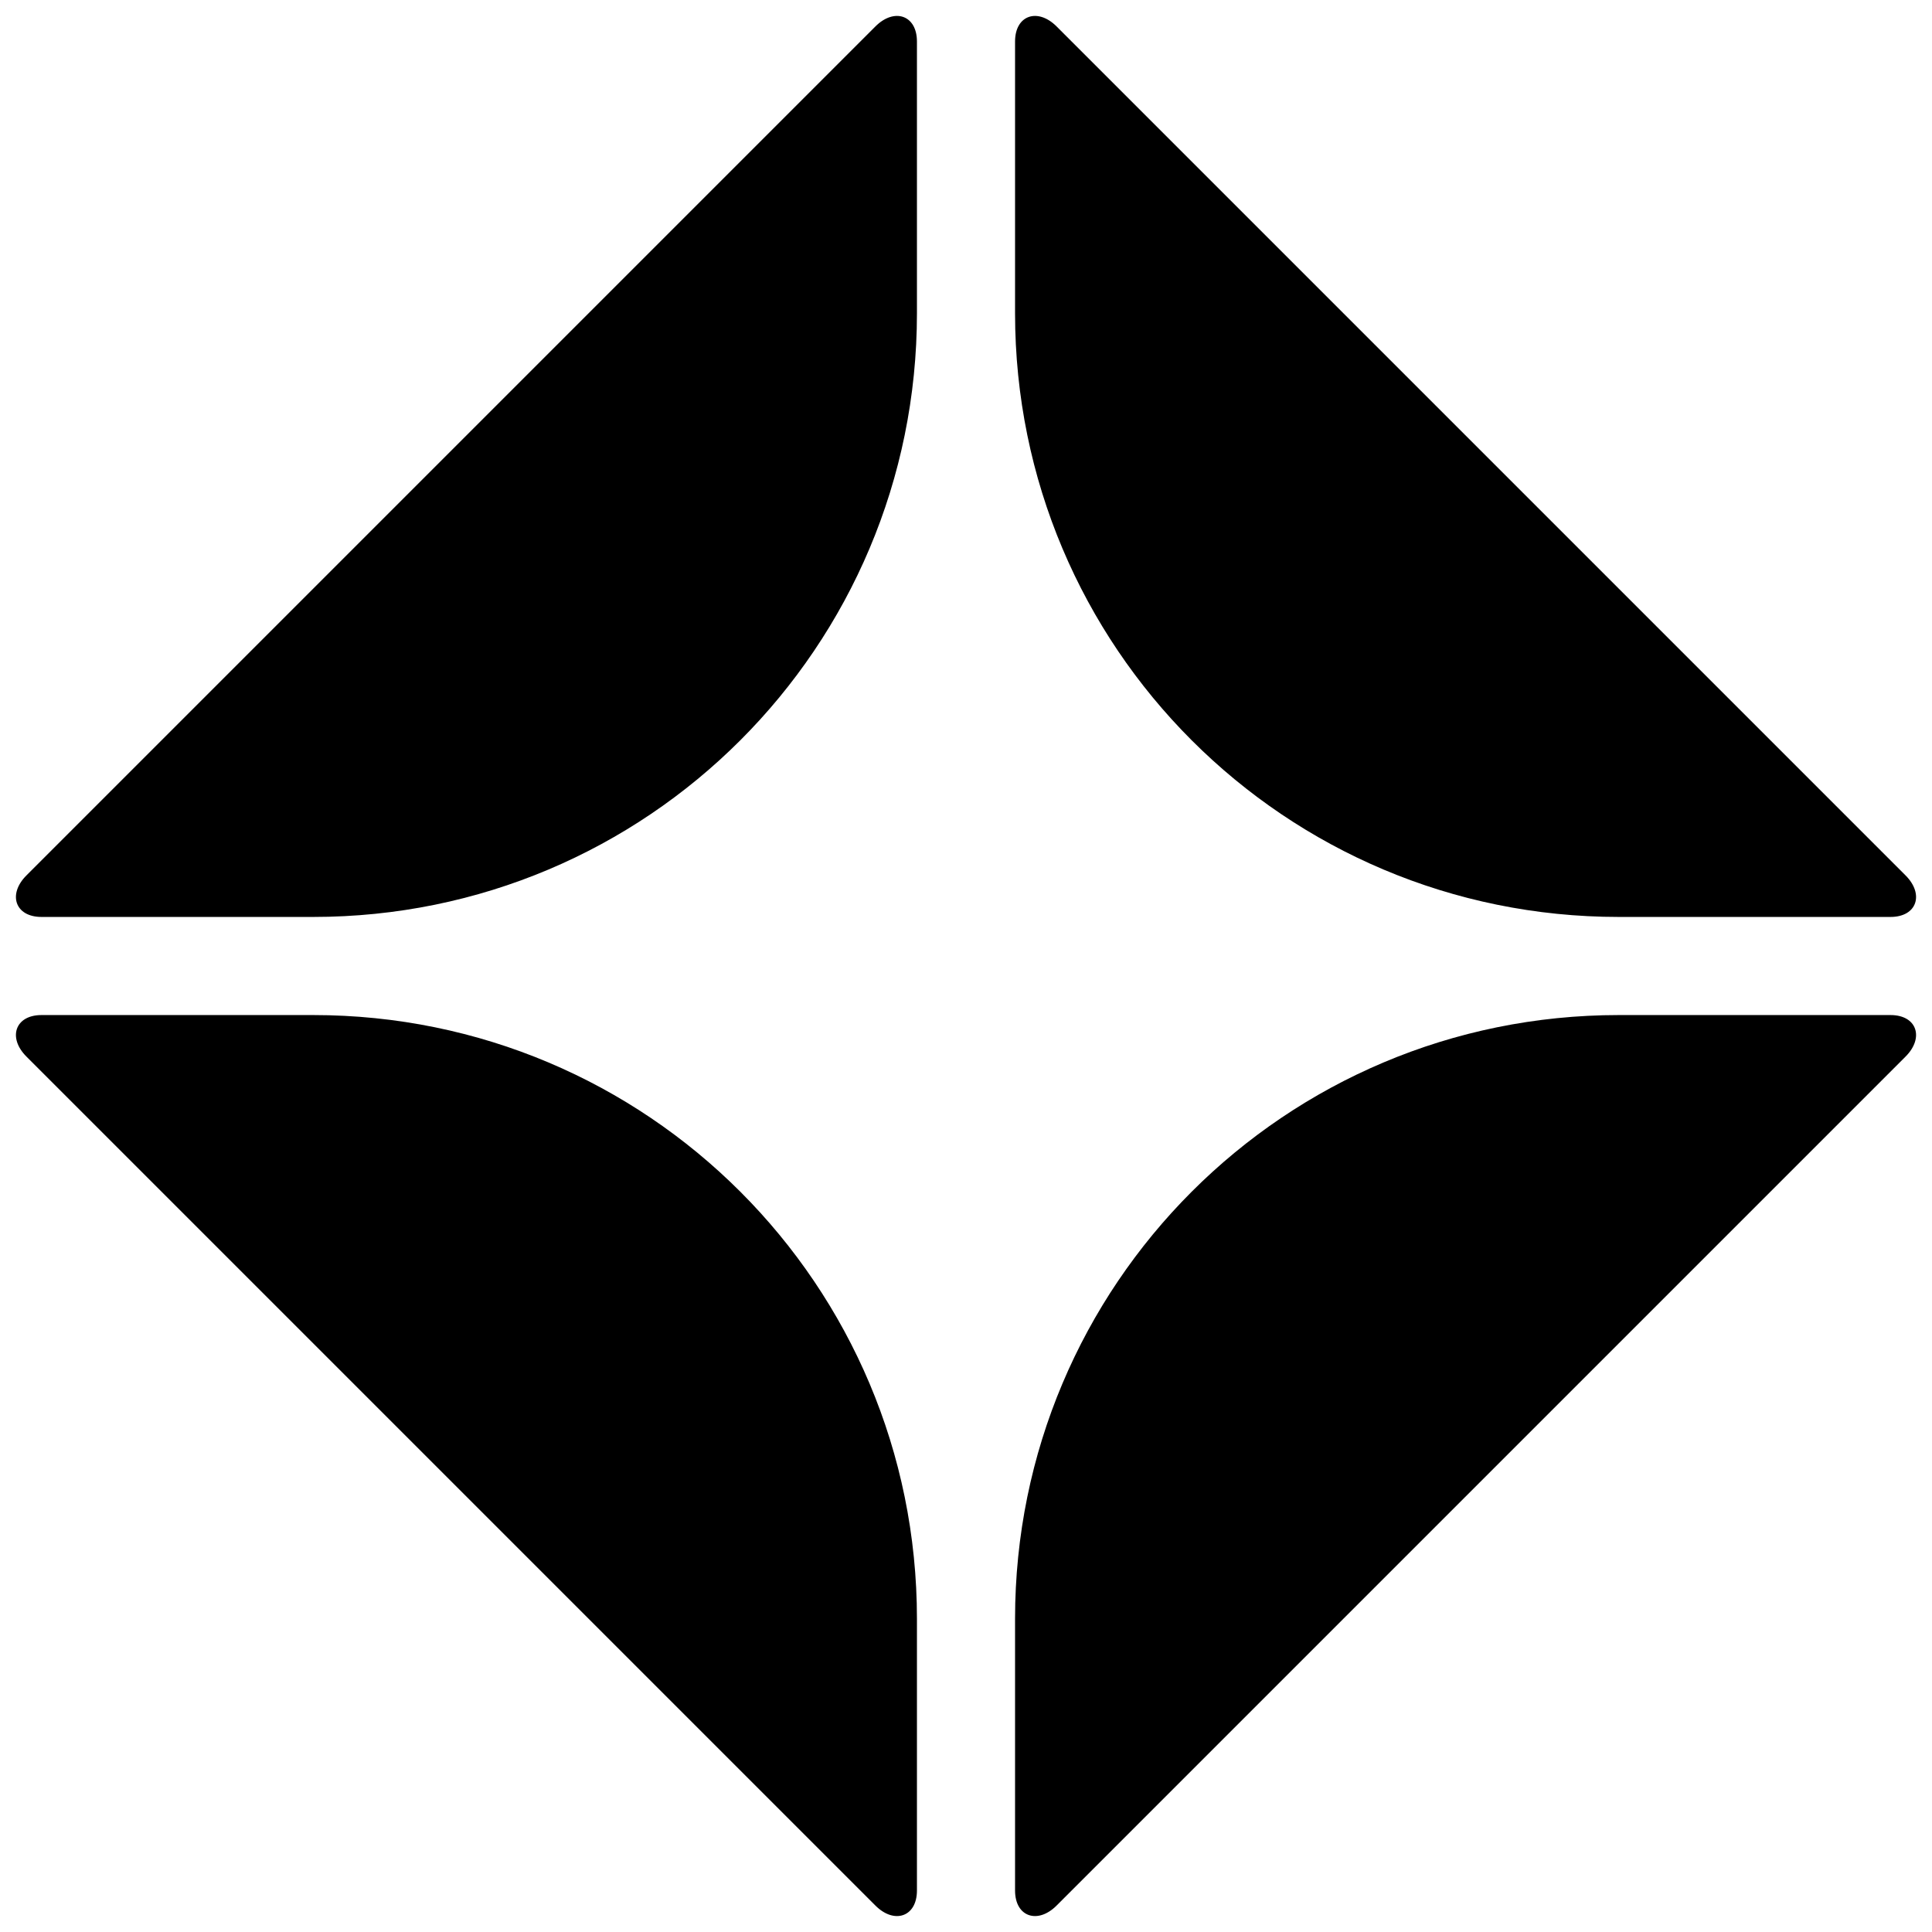
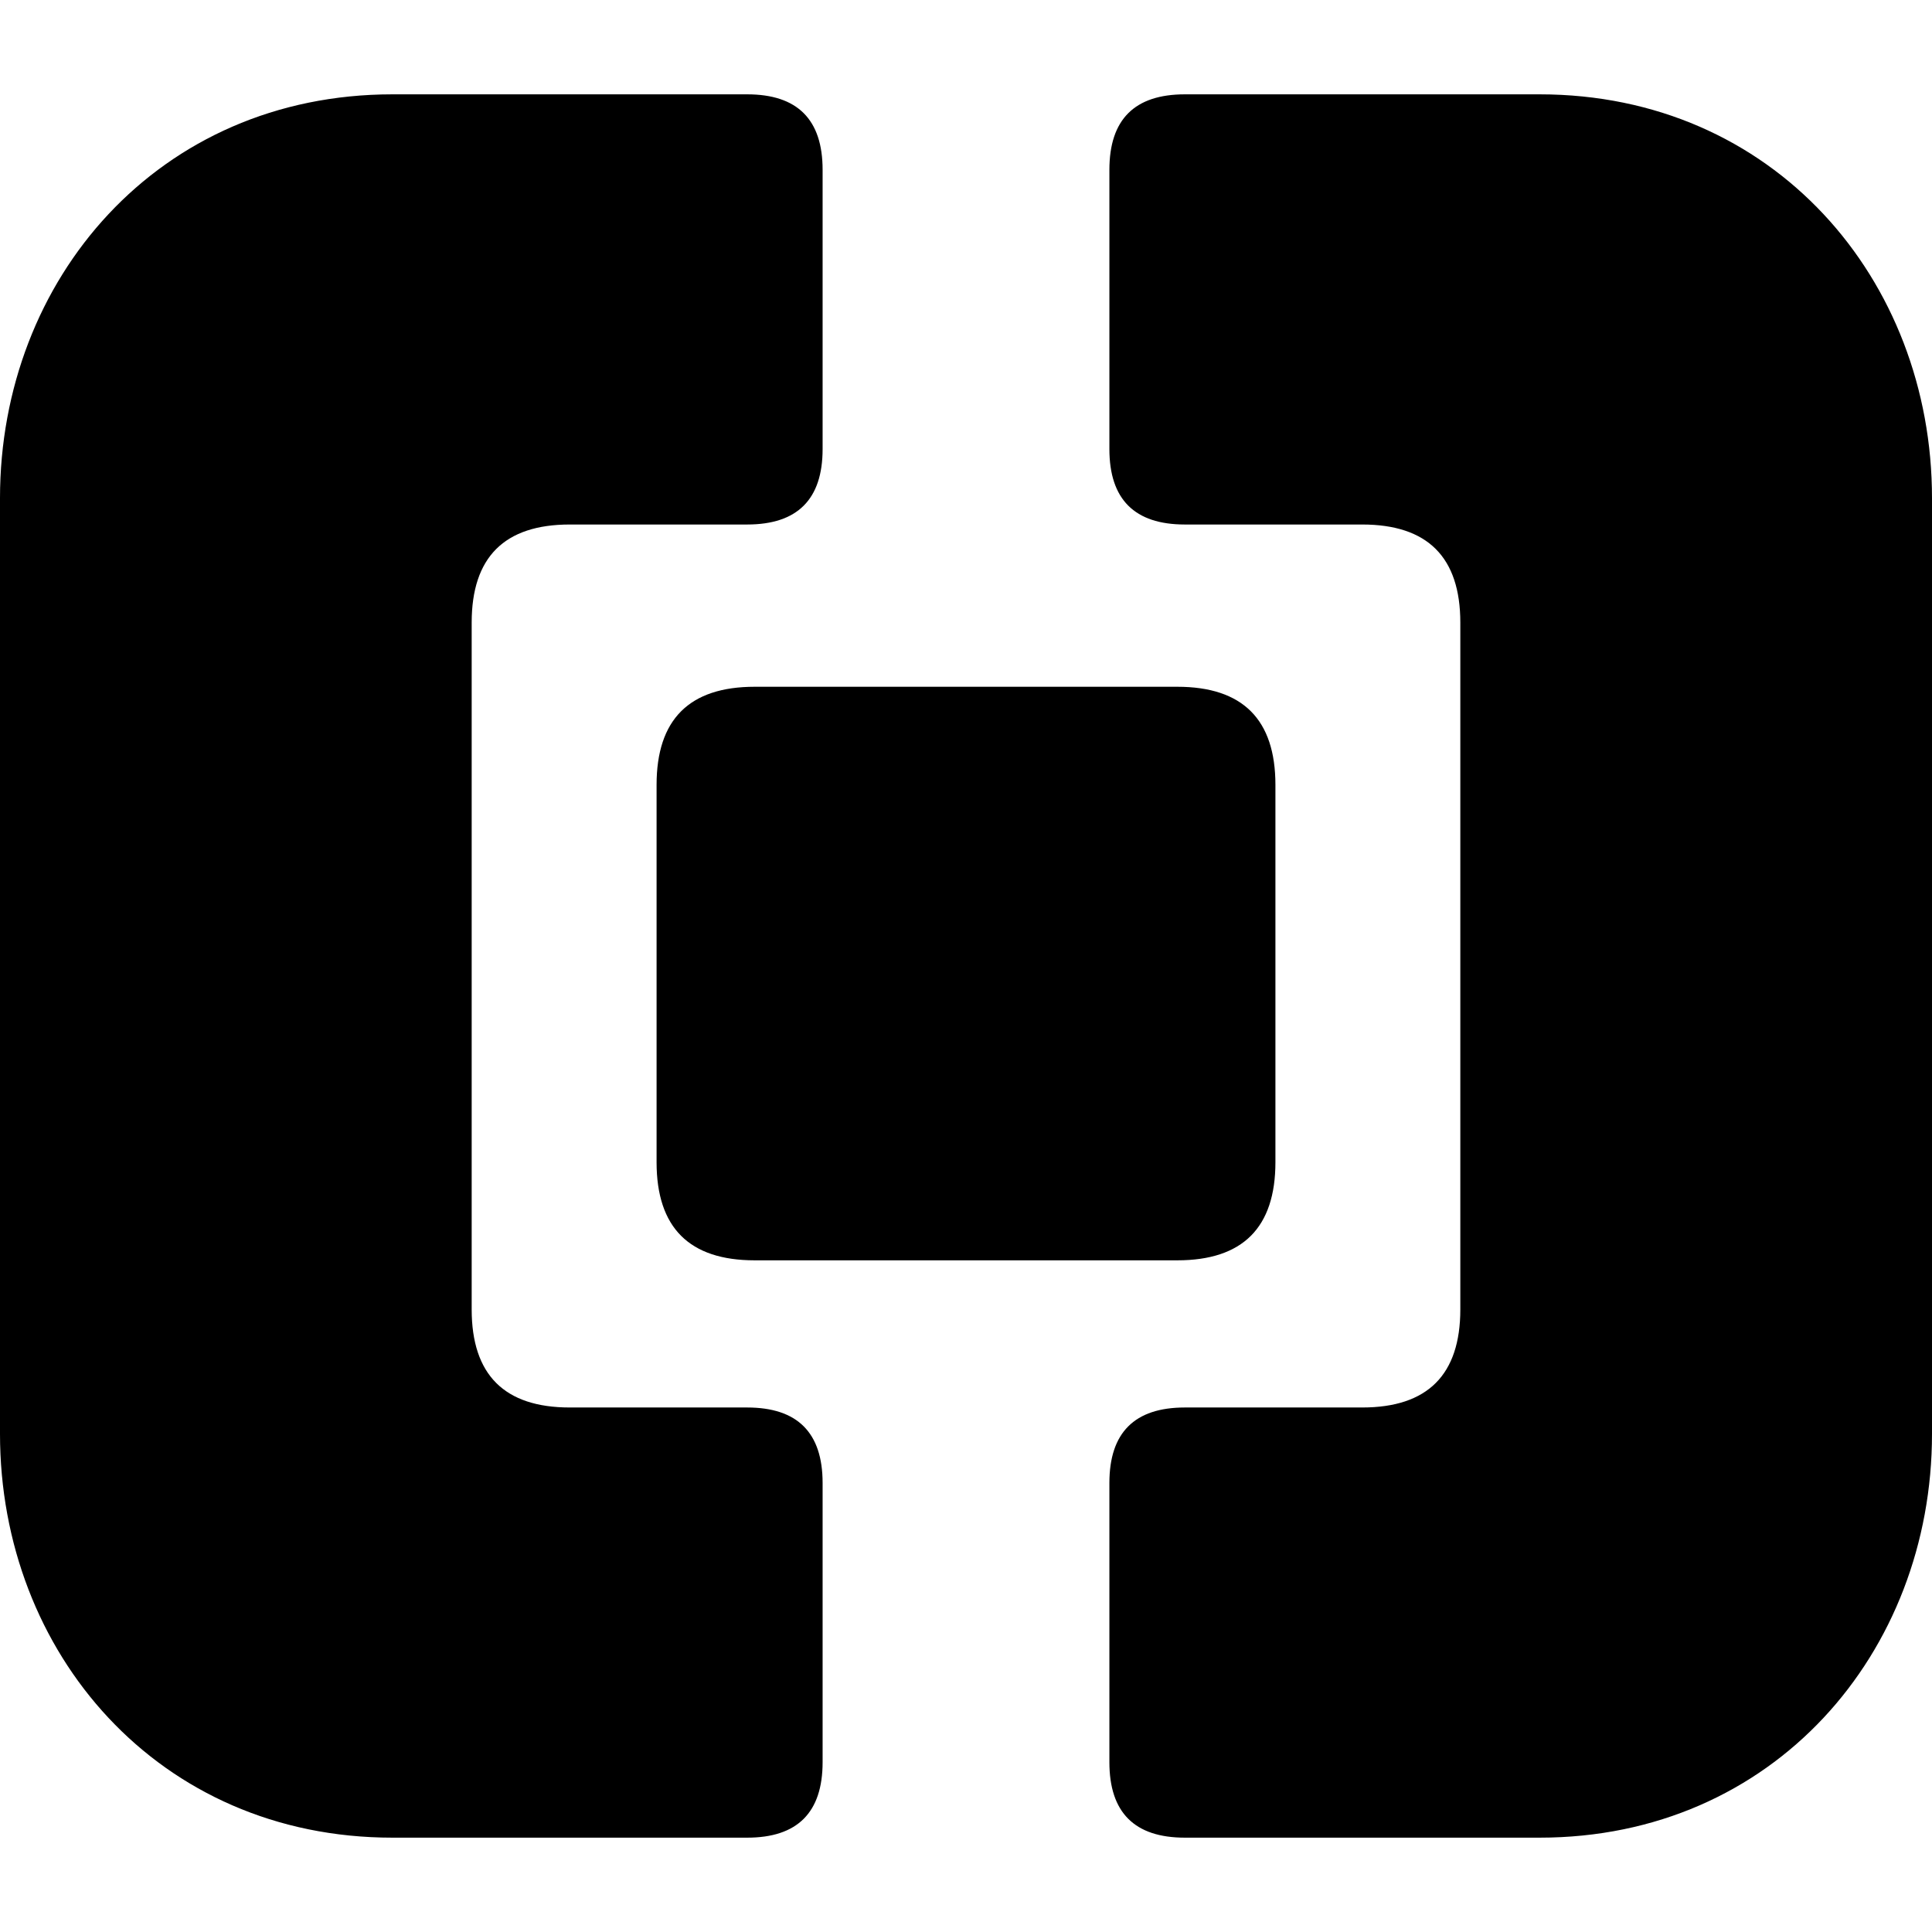
<svg xmlns="http://www.w3.org/2000/svg" width="1024" height="1024" viewBox="0 0 1024 1024">
  <g fill="#000">
-     <path d="M486 22C486 8 474 4 464 14L14 464C4 474 8 486 22 486H166C343 486 486 343 486 166Z" transform="rotate(0 512 512)" />
-     <path d="M486 22C486 8 474 4 464 14L14 464C4 474 8 486 22 486H166C343 486 486 343 486 166Z" transform="rotate(90 512 512)" />
-     <path d="M486 22C486 8 474 4 464 14L14 464C4 474 8 486 22 486H166C343 486 486 343 486 166Z" transform="rotate(180 512 512)" />
-     <path d="M486 22C486 8 474 4 464 14L14 464C4 474 8 486 22 486H166C343 486 486 343 486 166Z" transform="rotate(270 512 512)" />
+     <path d="M208 50H396Q436 50 436 90V238Q436 278 396 278H302Q250 278 250 330V694Q250 746 302 746H396Q436 746 436 786V934Q436 974 396 974H208C84 974 0 876 0 760V264C0 148 84 50 208 50Z M816 50H628Q588 50 588 90V238Q588 278 628 278H722Q774 278 774 330V694Q774 746 722 746H628Q588 746 588 786V934Q588 974 628 974H816C940 974 1024 876 1024 760V264C1024 148 940 50 816 50Z M400 364H624Q676 364 676 416V616Q676 668 624 668H400Q348 668 348 616V416Q348 364 400 364Z" />
  </g>
</svg>
